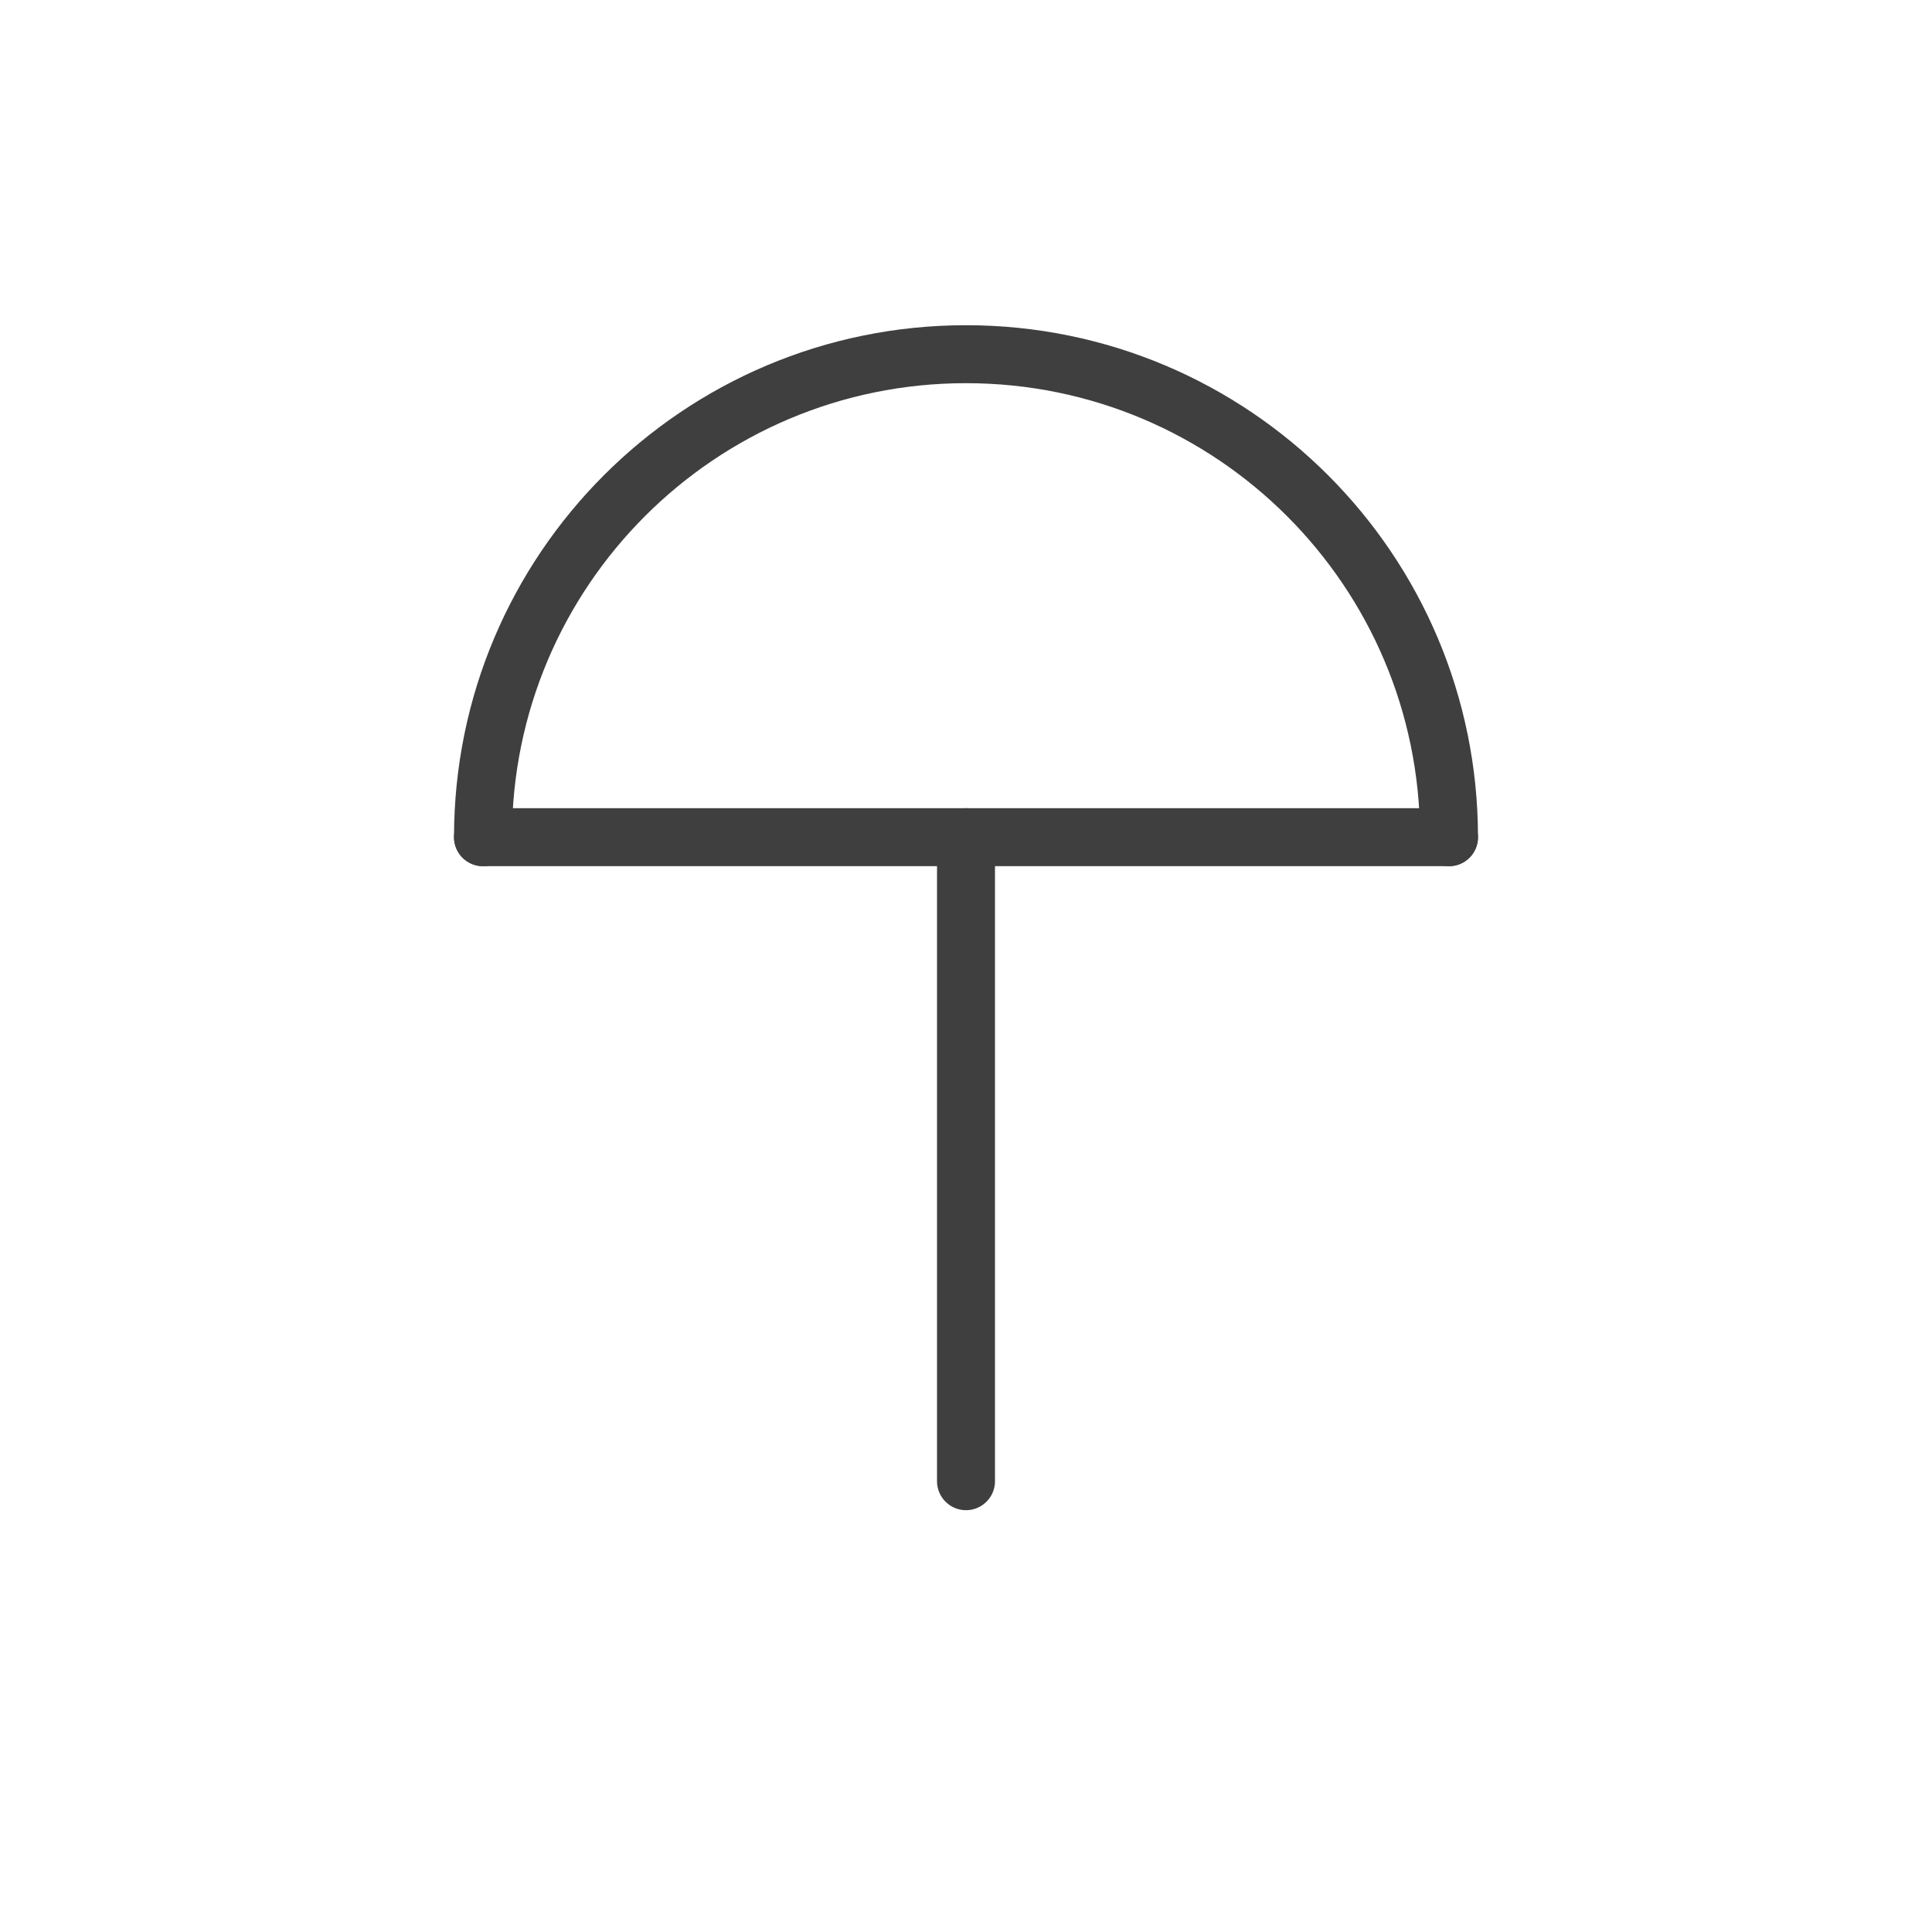
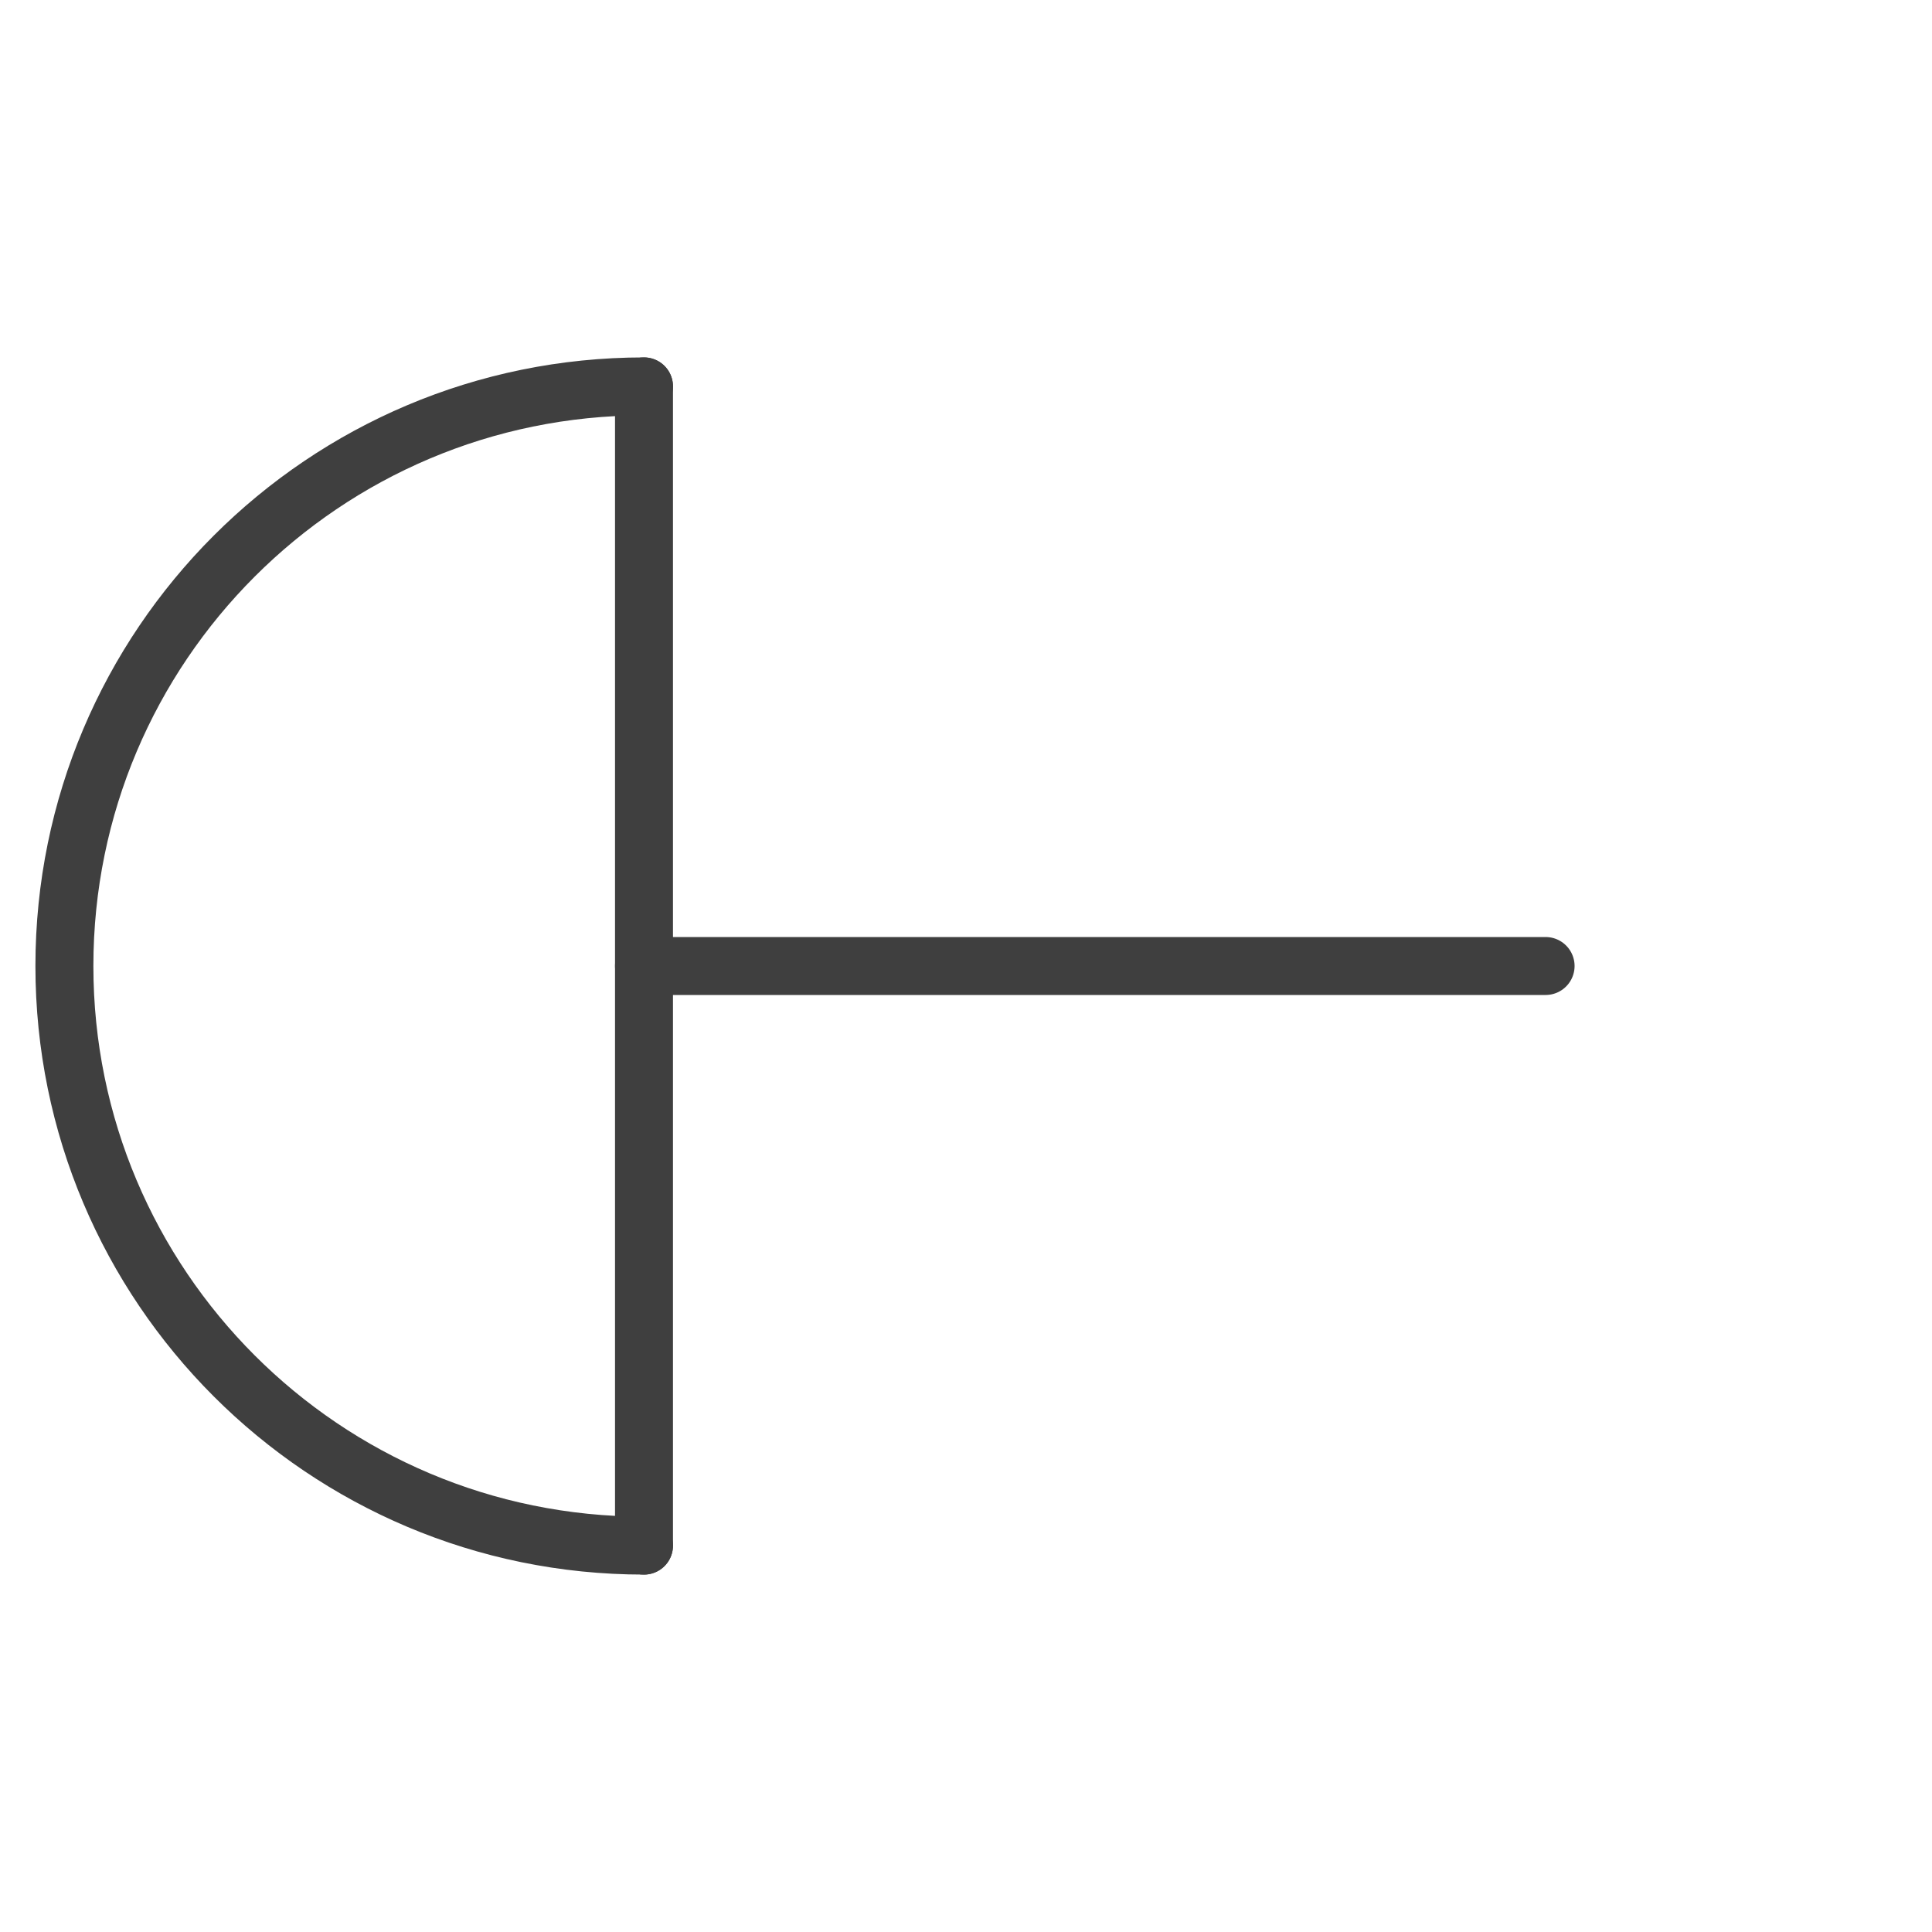
<svg xmlns="http://www.w3.org/2000/svg" viewBox="0 0 60 60" width="66">
  <style>
    g.sym { stroke:#3f3f3f; fill:none; stroke-linecap:round; stroke-linejoin:round }
    g.sym text { stroke:none; fill:#3f3f3f }
+     g.sym .solid { fill:#3f3f3f; stroke:none }
    @media (prefers-color-scheme: dark) {
      g.sym { stroke:#c9c9c9 }
      g.sym text { fill:#c9c9c9 }
+       g.sym .solid { fill:#c9c9c9 }
    }
  </style>
  <g class="sym" stroke-width="1.8">
-     <path d="M 15 26 A 15 15 0 0 1 45 26" />
-     <line x1="15" y1="26" x2="45" y2="26" />
-     <line x1="30" y1="26" x2="30" y2="46" />
+     <path d="M 20 12 A 16 16 0 0 0 20 48" />
+     <line x1="20" y1="12" x2="20" y2="48" />
+     <line x1="20" y1="30" x2="48" y2="30" />
  </g>
</svg>
